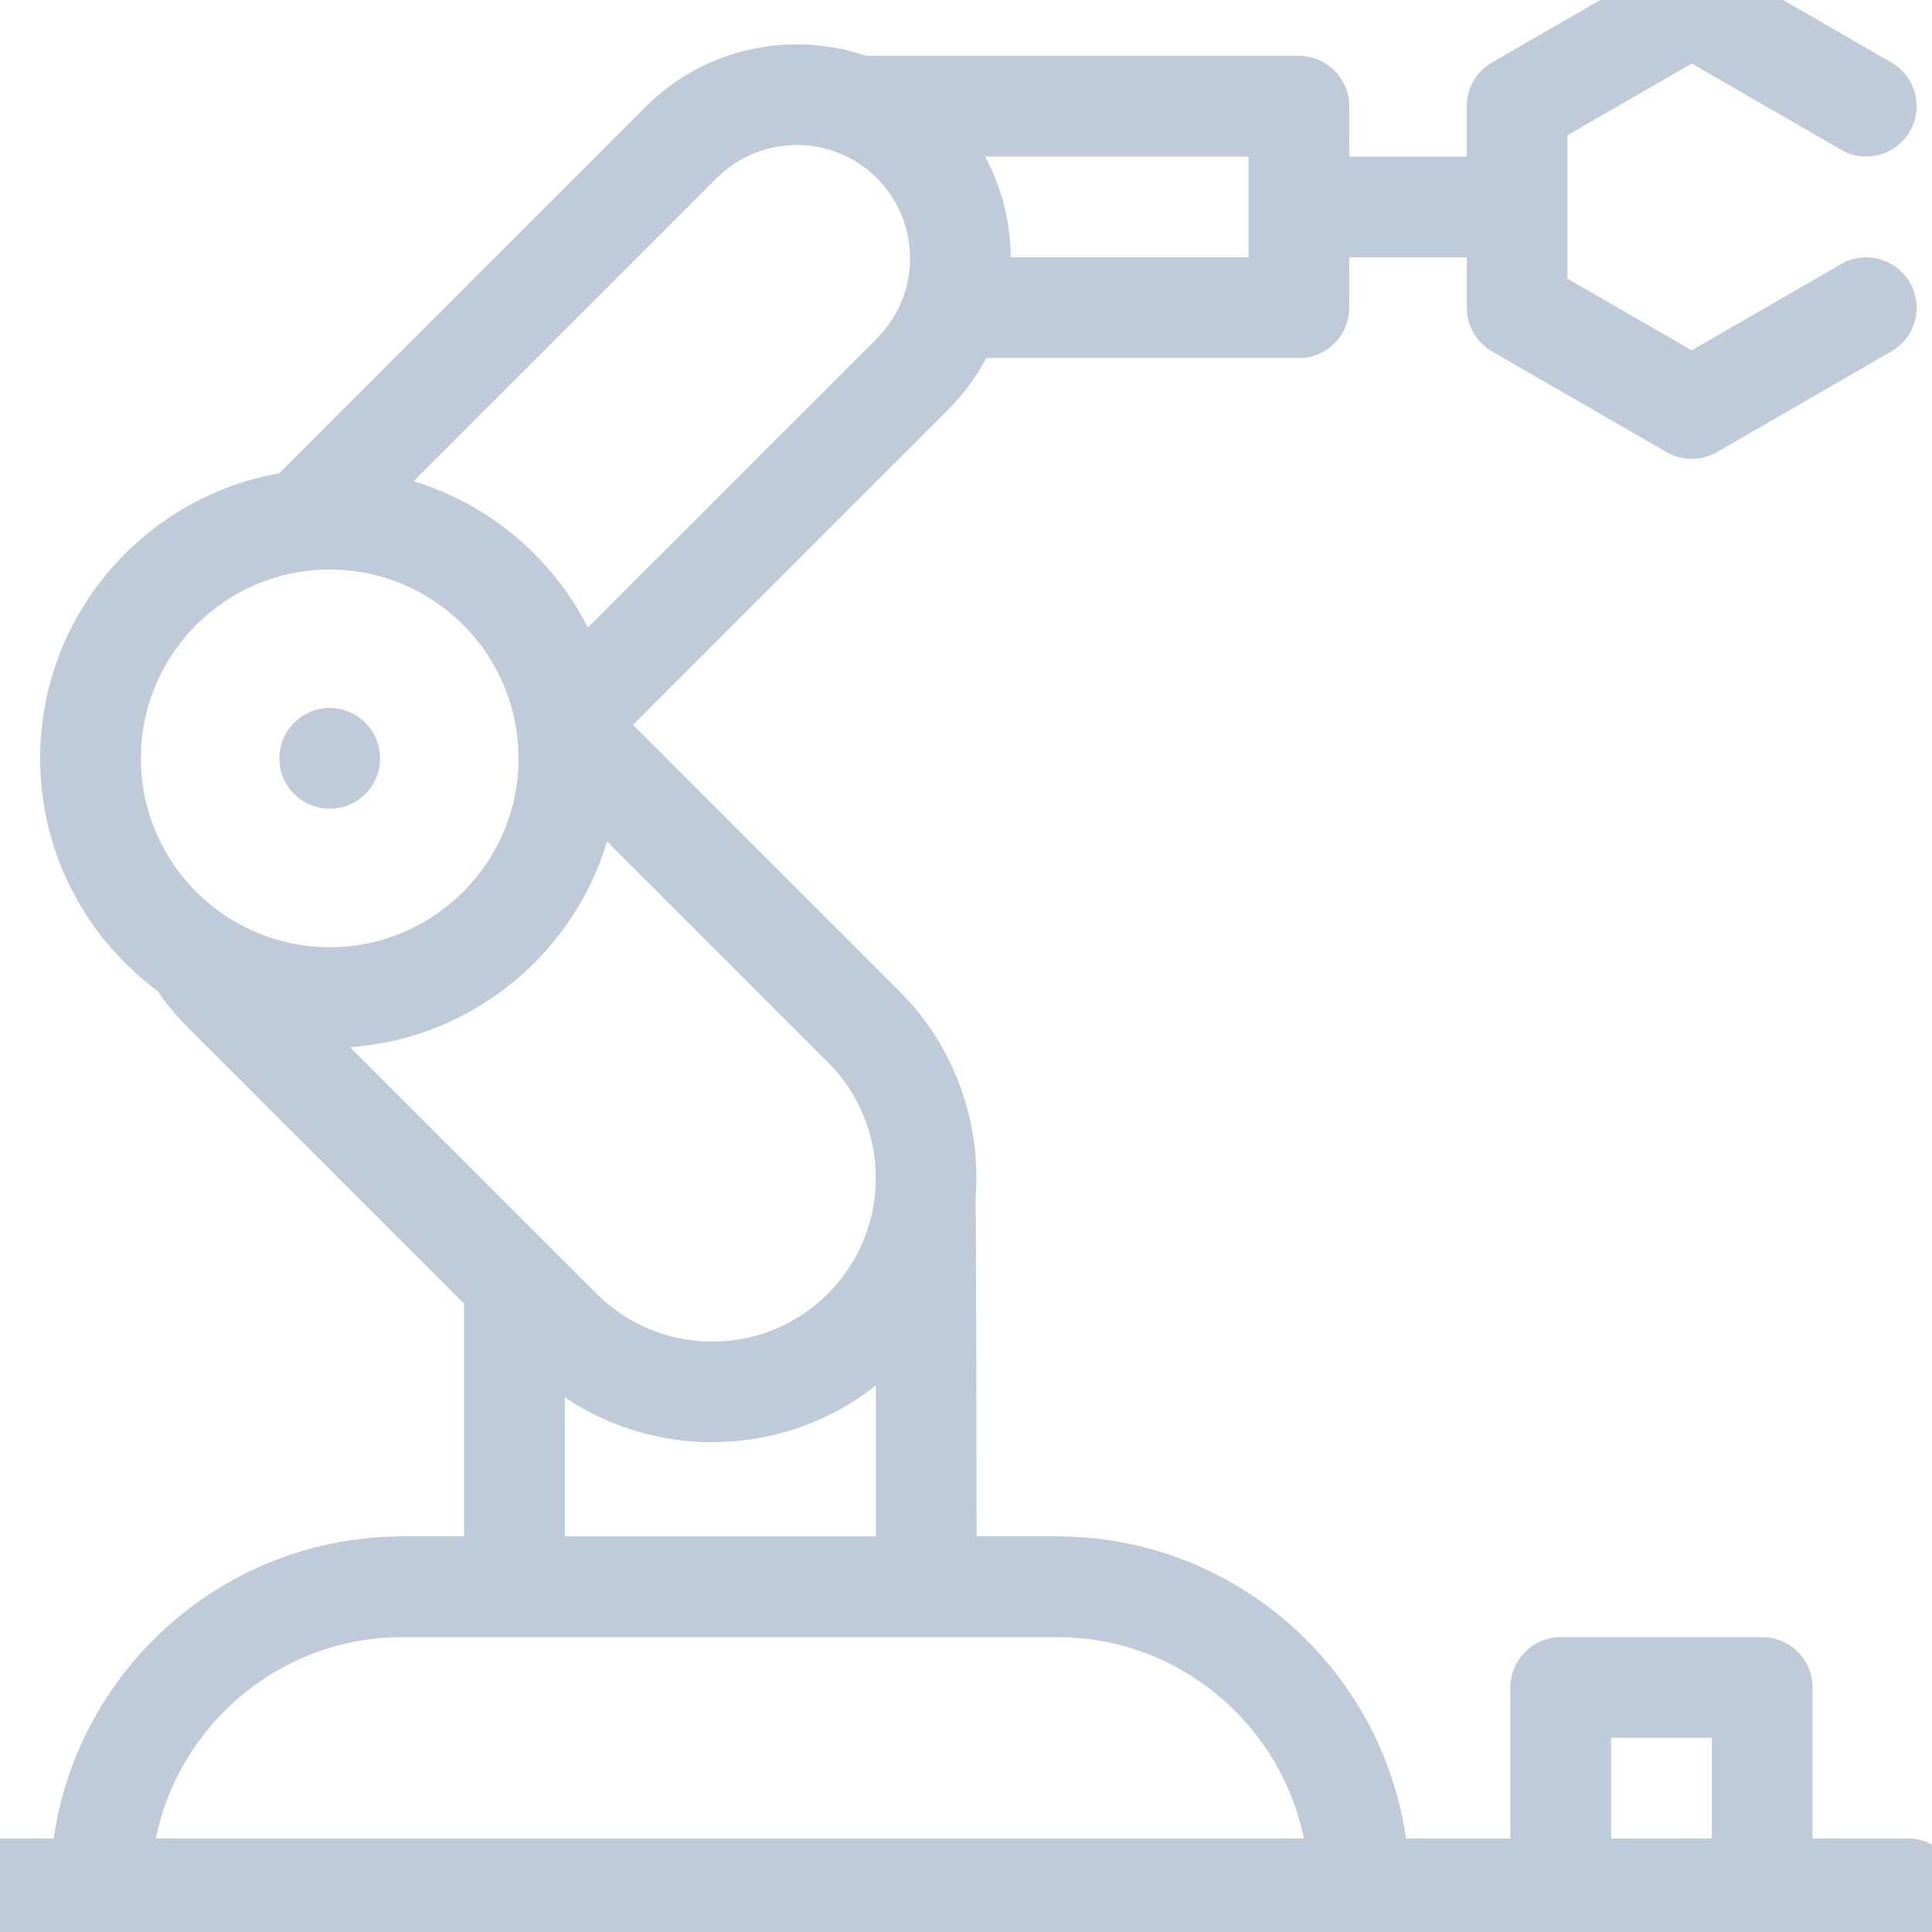
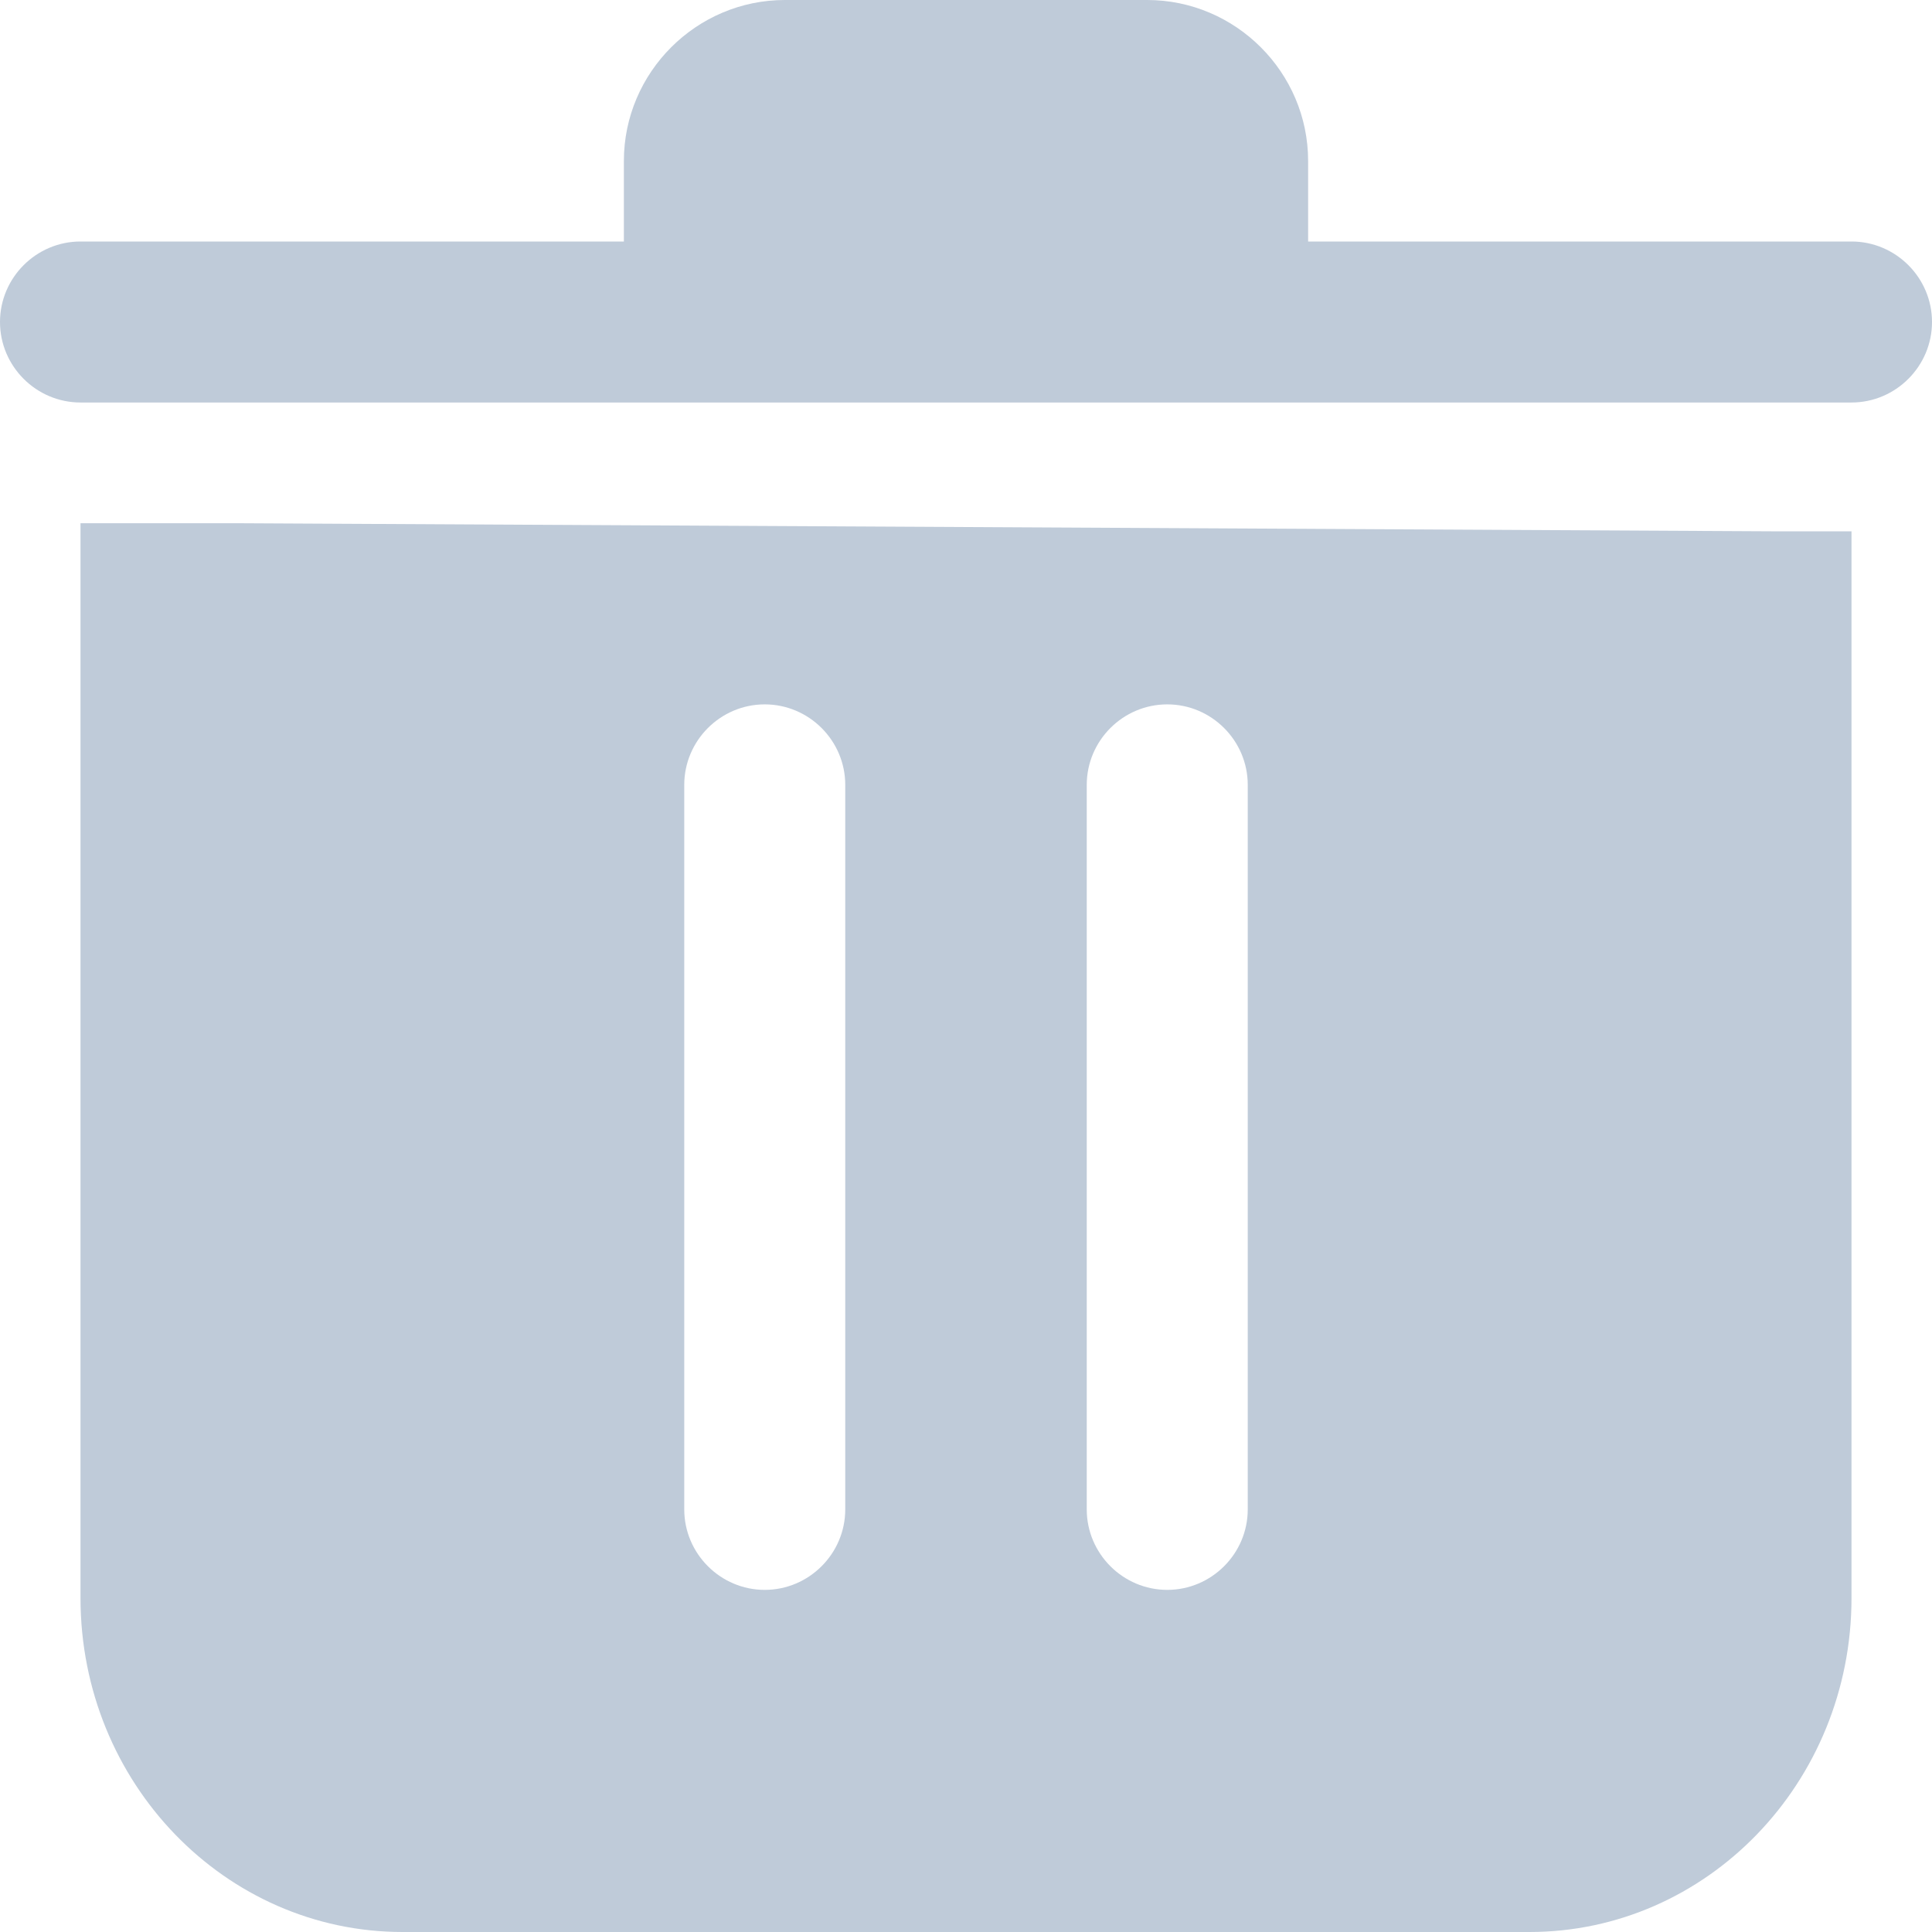
- <svg xmlns="http://www.w3.org/2000/svg" t="1559265120692" class="icon" style="" viewBox="0 0 1024 1024" version="1.1" p-id="1278" width="400" height="400">
+ <svg xmlns="http://www.w3.org/2000/svg" t="1574125101472" class="icon" viewBox="0 0 1024 1024" version="1.1" p-id="2289" width="400" height="400">
  <defs>
    <style type="text/css" />
  </defs>
-   <path d="M1011.399 974.47h-50.714v-80.069c0-14.745-11.948-26.693-26.69-26.693h-106.762c-14.742 0-26.69 11.948-26.69 26.693v80.069h-55.321c-12.991-90.416-90.941-160.146-184.899-160.146h-42.705s-0.197-176.88-0.558-178.635c3.193-39.569-10.279-80.245-40.485-110.451L335.496 384.157l167.044-167.046a113.168 113.168 0 0 0 20.169-27.356h165.733c14.743 0 26.692-11.95 26.692-26.692v-26.686h62.279v26.732a26.689 26.689 0 0 0 13.347 23.114l92.53 53.419a26.654 26.654 0 0 0 13.346 3.578c4.609 0 9.216-1.193 13.344-3.578l92.53-53.421c12.767-7.37 17.142-23.695 9.769-36.46-7.371-12.766-23.698-17.142-36.46-9.769l-79.184 45.713-65.84-38.01v-76.026l65.84-38.01 79.184 45.715c12.767 7.372 29.092 2.996 36.46-9.768 7.372-12.767 2.998-29.092-9.769-36.461l-92.53-53.421a26.682 26.682 0 0 0-26.69 0l-92.53 53.421a26.69 26.69 0 0 0-13.347 23.115v26.732h-62.279v-26.692c0-14.742-11.948-26.69-26.692-26.69H459.081c-39.667-13.517-85.38-4.502-116.961 27.077L147.94 250.869c-71.876 12.727-126.655 75.604-126.655 151.081 0 50.492 24.52 95.359 62.269 123.344a140.224 140.224 0 0 0 16.25 19.518l146.176 146.173v123.339H213.341c-93.957 0-171.905 69.728-184.899 160.146h-55.322v-80.069c0-14.745-11.948-26.693-26.693-26.693h-106.762c-14.742 0-26.692 11.948-26.692 26.693v80.069H-237.74c-14.742 0-26.69 11.948-26.69 26.688 0 14.745 11.948 26.693 26.69 26.693H1011.398c14.742 0 26.69-11.948 26.69-26.693 0.001-14.739-11.948-26.688-26.689-26.688zM661.748 82.992v53.383h-126.051c-0.087-18.4-4.618-36.779-13.578-53.383h139.629zM-80.263 974.47h-53.382v-53.382h53.383v53.382h-0.001z m460.125-880.036c11.344-11.342 26.421-17.589 42.464-17.589 16.044 0 31.121 6.246 42.465 17.589 23.415 23.415 23.415 61.514 0 84.931L311.585 332.577c-18.8-36.936-52.091-65.288-92.356-77.504l160.633-160.639zM74.66 401.95c0-55.189 44.901-100.092 100.09-100.092 55.191 0 100.092 44.904 100.092 100.092s-44.901 100.092-100.092 100.092-100.09-44.902-100.09-100.092z m110.829 153.054c64.604-4.49 118.31-49.115 136.281-109.074l117.057 117.057c33.821 33.822 33.821 88.853 0 122.674-16.388 16.385-38.168 25.406-61.34 25.406-23.169 0-44.953-9.021-61.337-25.406l-130.661-130.657z m278.745 179.338v79.989H299.36v-73.69c23.532 15.816 50.822 23.752 78.128 23.752 30.713-0.006 61.405-10.043 86.746-30.051z m-381.67 240.128c12.401-60.84 66.326-106.762 130.777-106.762h346.98c64.447 0 118.371 45.924 130.777 106.762H82.564z m824.74 0h-53.383v-53.382h53.383v53.382z" p-id="1279" fill="#BFCBD9" />
-   <path d="M174.751 375.257c-14.716 0-26.692 11.975-26.692 26.693 0 14.717 11.975 26.693 26.692 26.693 14.718 0 26.693-11.976 26.693-26.693 0-14.718-11.975-26.693-26.693-26.693z" p-id="1280" fill="#BFCBD9" />
+   <path d="M981.333 128H693.333V85.333c0-46.933-38.4-85.333-85.333-85.333h-192c-46.933 0-85.333 38.4-85.333 85.333v42.667H42.667C19.2 128 0 147.2 0 170.667s19.2 42.667 42.667 42.667h938.667c23.467 0 42.667-19.2 42.667-42.667s-19.2-42.667-42.667-42.667zM128 277.333H42.667v569.6c0 98.133 76.8 177.067 170.667 177.067h597.333c93.867 0 170.667-78.933 170.667-177.067V281.6h-42.667L128 277.333z m320 522.667c0 23.467-19.2 42.667-42.667 42.667s-42.667-19.2-42.667-42.667v-384c0-23.467 19.2-42.667 42.667-42.667s42.667 19.2 42.667 42.667v384z m213.333 0c0 23.467-19.2 42.667-42.667 42.667s-42.667-19.2-42.667-42.667v-384c0-23.467 19.2-42.667 42.667-42.667s42.667 19.2 42.667 42.667v384z" p-id="2290" fill="#BFCBD9" />
</svg>
